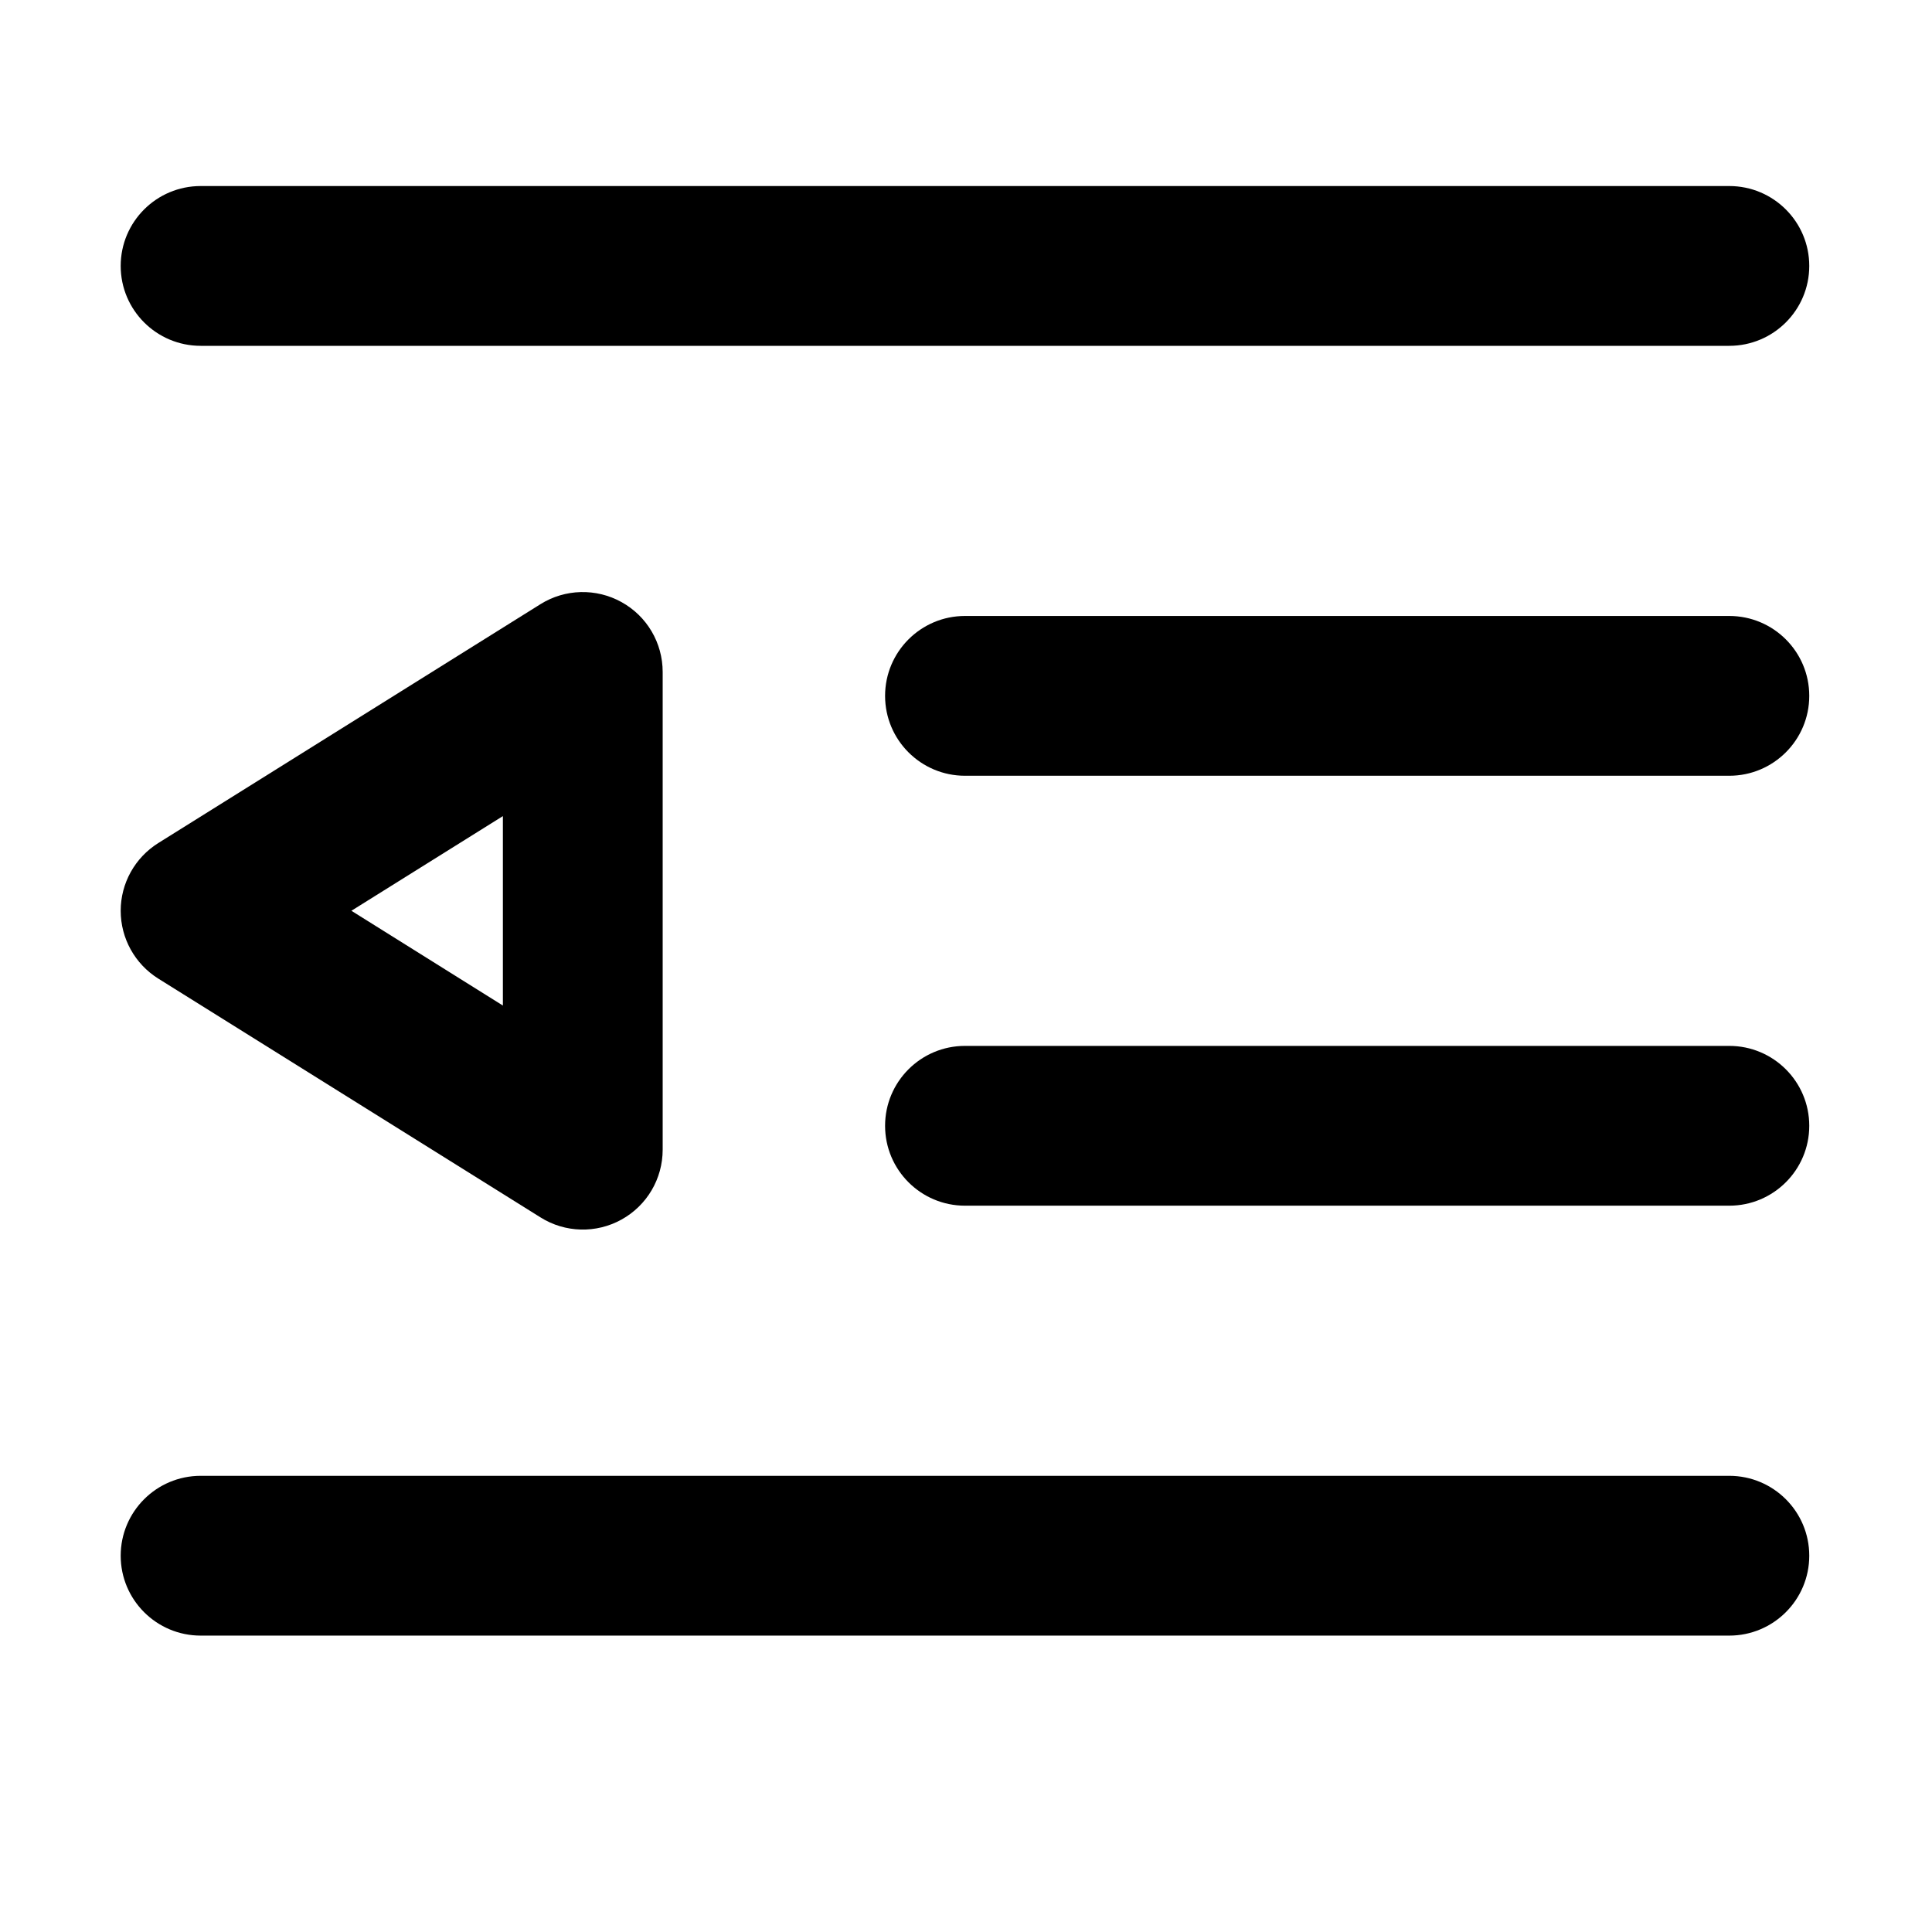
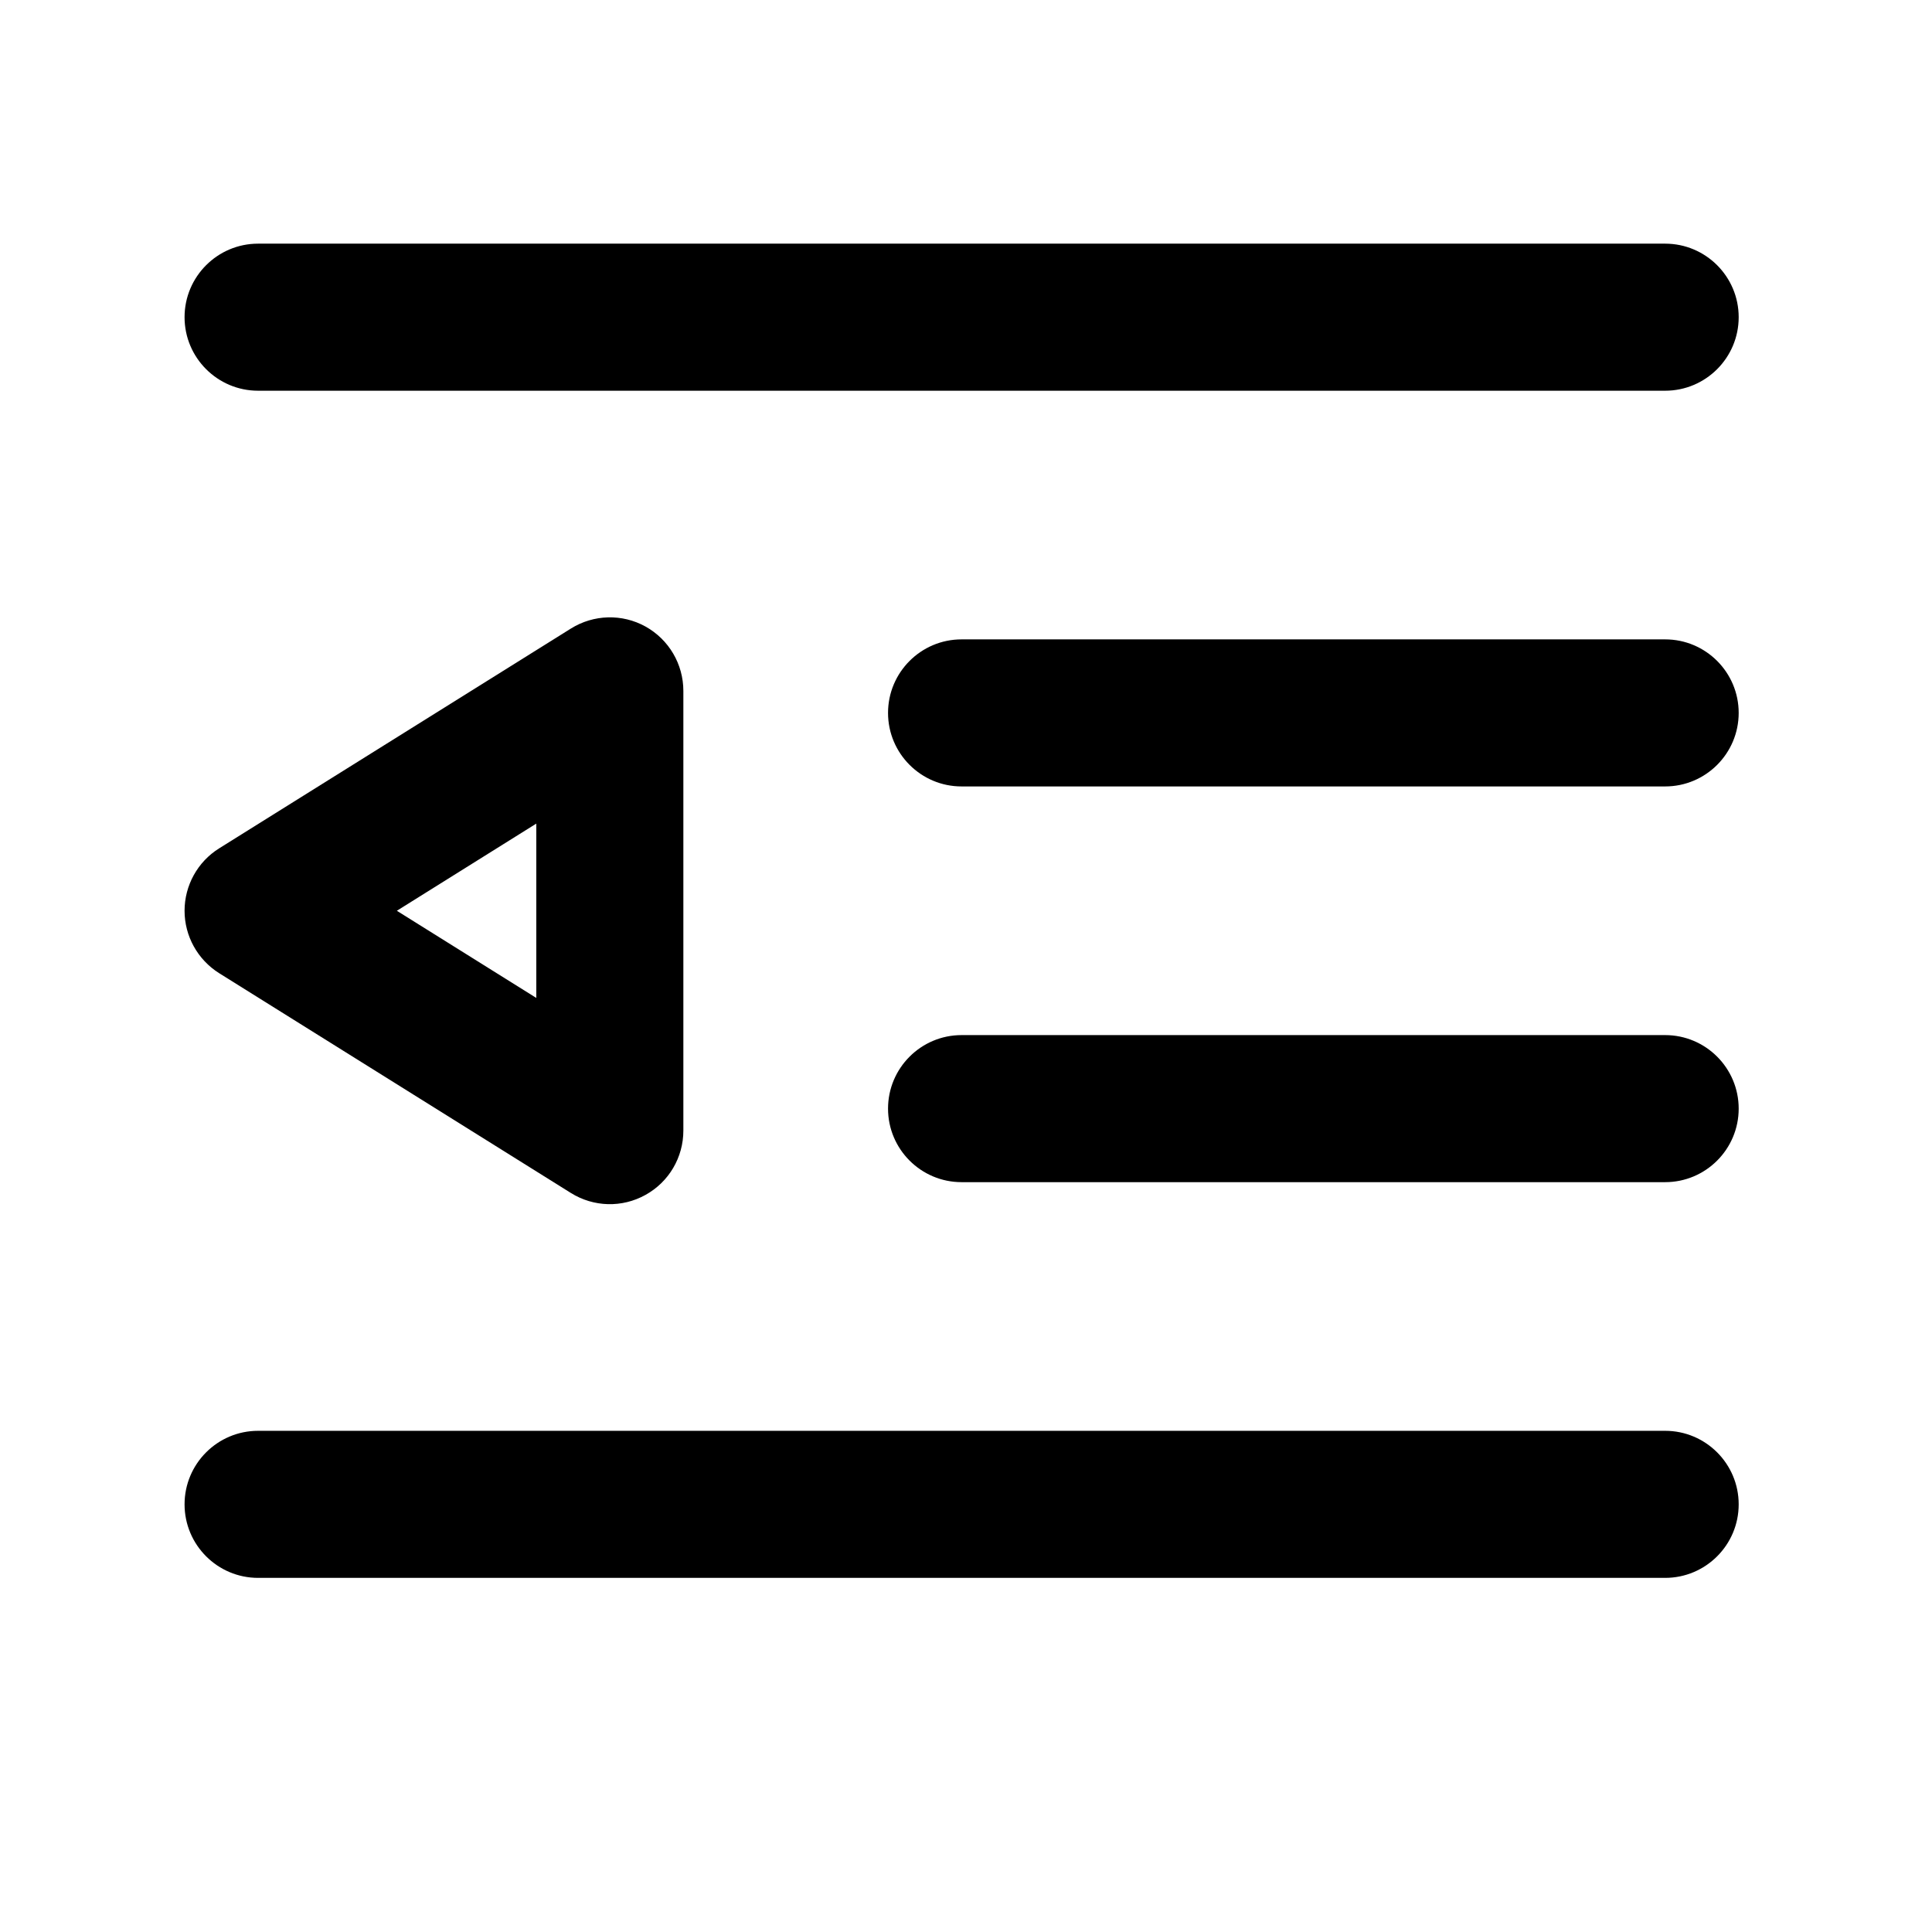
<svg xmlns="http://www.w3.org/2000/svg" width="17" height="17" viewBox="0 0 17 17" fill="none">
-   <mask id="mask0_102_843" style="mask-type:alpha" maskUnits="userSpaceOnUse" x="0" y="0" width="17" height="17">
-     <rect x="0.491" y="0.014" width="16" height="16" fill="#DCDCDC" />
+   <mask id="mask0_106_1267" style="mask-type:alpha" maskUnits="userSpaceOnUse" x="0" y="0" width="17" height="17">
+     <rect x="0.461" y="0.014" width="16" height="16" fill="#DCDCDC" />
  </mask>
-   <g mask="url(#mask0_102_843)">
-     <path fill-rule="evenodd" clip-rule="evenodd" d="M1.062 2.34C1.062 1.952 1.377 1.637 1.766 1.637H15.216C15.605 1.637 15.92 1.952 15.92 2.34C15.92 2.728 15.605 3.043 15.216 3.043H1.766C1.377 3.043 1.062 2.728 1.062 2.34Z" fill="black" />
-     <path fill-rule="evenodd" clip-rule="evenodd" d="M7.788 6.123C7.788 5.735 8.103 5.42 8.491 5.42H15.216C15.605 5.42 15.92 5.735 15.92 6.123C15.92 6.511 15.605 6.826 15.216 6.826H8.491C8.103 6.826 7.788 6.511 7.788 6.123Z" fill="black" />
-     <path fill-rule="evenodd" clip-rule="evenodd" d="M7.788 9.906C7.788 9.518 8.103 9.203 8.491 9.203H15.216C15.605 9.203 15.92 9.518 15.92 9.906C15.92 10.294 15.605 10.609 15.216 10.609H8.491C8.103 10.609 7.788 10.294 7.788 9.906Z" fill="black" />
-     <path fill-rule="evenodd" clip-rule="evenodd" d="M1.062 13.689C1.062 13.301 1.377 12.986 1.766 12.986H15.216C15.605 12.986 15.92 13.301 15.92 13.689C15.92 14.077 15.605 14.392 15.216 14.392H1.766C1.377 14.392 1.062 14.077 1.062 13.689Z" fill="black" />
-     <path fill-rule="evenodd" clip-rule="evenodd" d="M5.469 5.298C5.693 5.422 5.831 5.657 5.831 5.913V10.116C5.831 10.372 5.693 10.607 5.469 10.731C5.246 10.855 4.972 10.848 4.756 10.712L1.393 8.611C1.187 8.482 1.062 8.257 1.062 8.014C1.062 7.772 1.187 7.547 1.393 7.418L4.756 5.316C4.972 5.181 5.246 5.174 5.469 5.298ZM3.092 8.014L4.425 8.848V7.181L3.092 8.014Z" fill="black" />
+   <g mask="url(#mask0_106_1267)">
+     <path fill-rule="evenodd" clip-rule="evenodd" d="M1.624 2.791C1.624 2.434 1.914 2.144 2.271 2.144H14.652C15.009 2.144 15.299 2.434 15.299 2.791C15.299 3.148 15.009 3.438 14.652 3.438H2.271C1.914 3.438 1.624 3.148 1.624 2.791Z" fill="black" />
+     <path fill-rule="evenodd" clip-rule="evenodd" d="M7.814 6.273C7.814 5.916 8.104 5.626 8.461 5.626H14.652C15.009 5.626 15.299 5.916 15.299 6.273C15.299 6.63 15.009 6.92 14.652 6.92H8.461C8.104 6.92 7.814 6.63 7.814 6.273Z" fill="black" />
+     <path fill-rule="evenodd" clip-rule="evenodd" d="M7.814 9.755C7.814 9.398 8.104 9.108 8.461 9.108H14.652C15.009 9.108 15.299 9.398 15.299 9.755C15.299 10.112 15.009 10.402 14.652 10.402H8.461C8.104 10.402 7.814 10.112 7.814 9.755Z" fill="black" />
+     <path fill-rule="evenodd" clip-rule="evenodd" d="M1.624 13.237C1.624 12.88 1.914 12.59 2.271 12.59H14.652C15.009 12.59 15.299 12.88 15.299 13.237C15.299 13.594 15.009 13.884 14.652 13.884H2.271C1.914 13.884 1.624 13.594 1.624 13.237Z" fill="black" />
+     <path fill-rule="evenodd" clip-rule="evenodd" d="M5.68 5.513C5.886 5.628 6.013 5.844 6.013 6.08V9.948C6.013 10.184 5.886 10.4 5.68 10.514C5.474 10.629 5.223 10.622 5.023 10.497L1.928 8.563C1.739 8.444 1.624 8.237 1.624 8.014C1.624 7.791 1.739 7.583 1.928 7.465L5.023 5.531C5.223 5.406 5.474 5.399 5.68 5.513ZM3.492 8.014L4.719 8.781V7.247L3.492 8.014Z" fill="black" />
  </g>
</svg>
